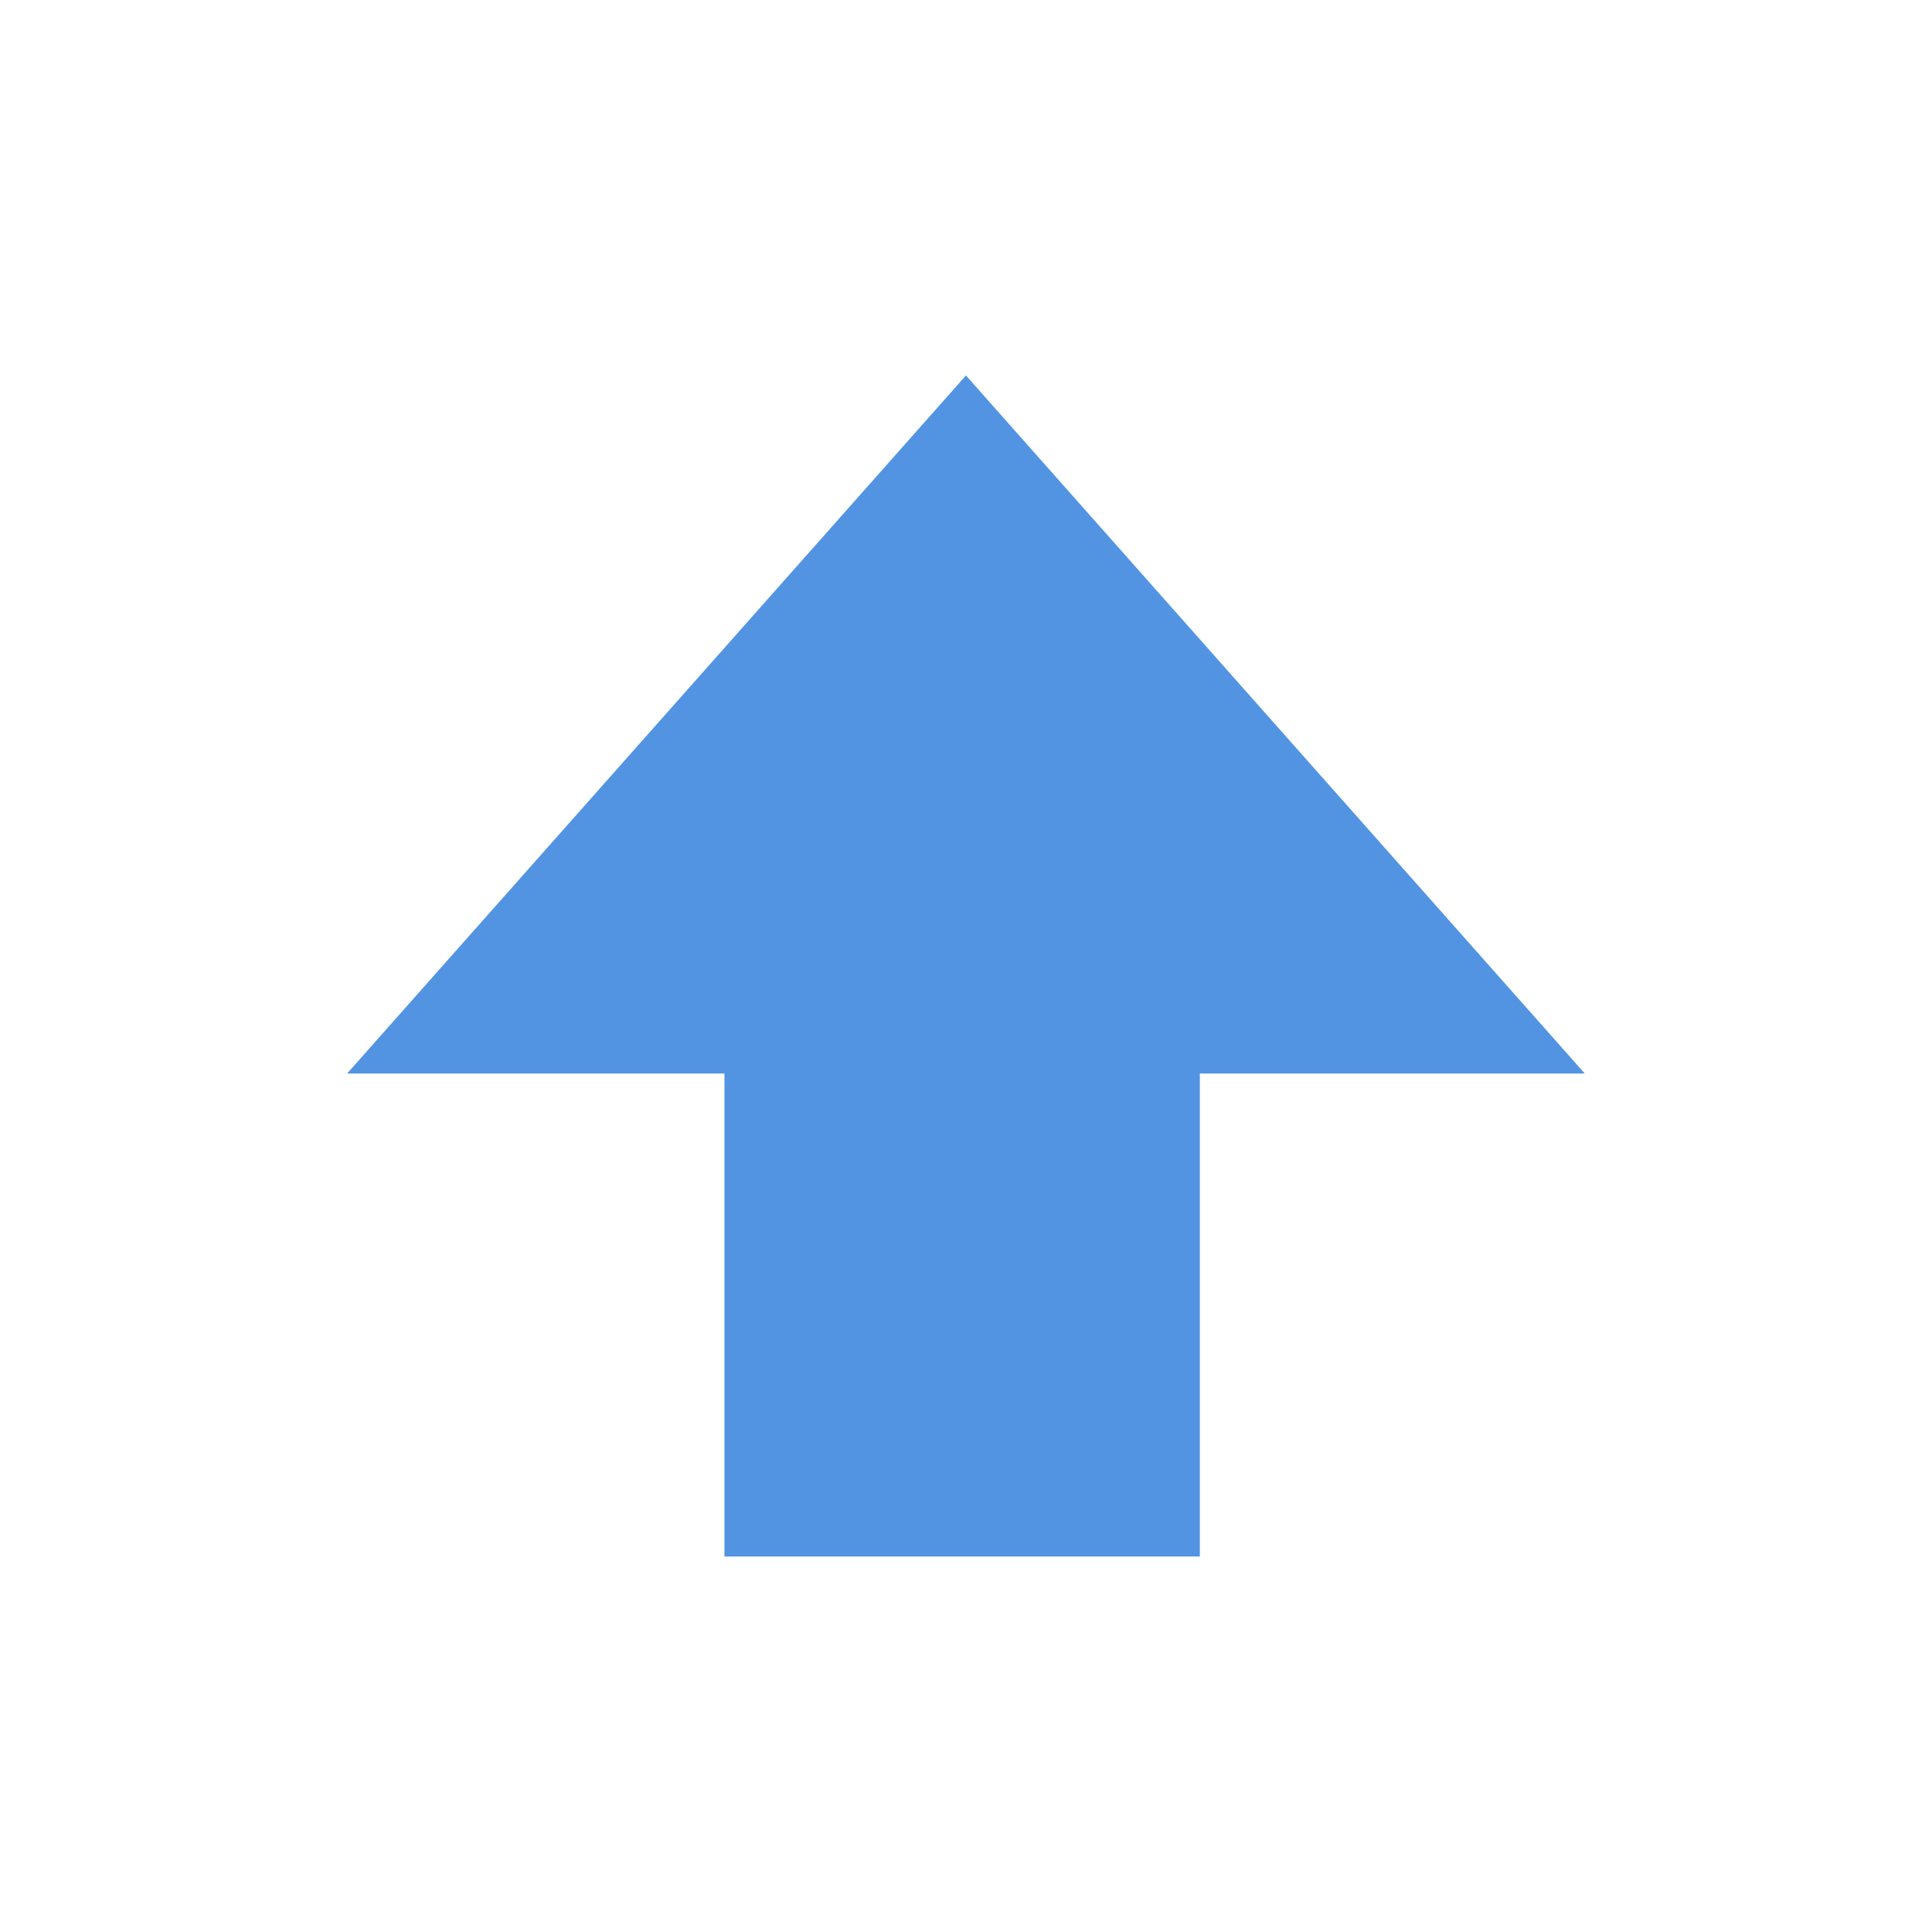
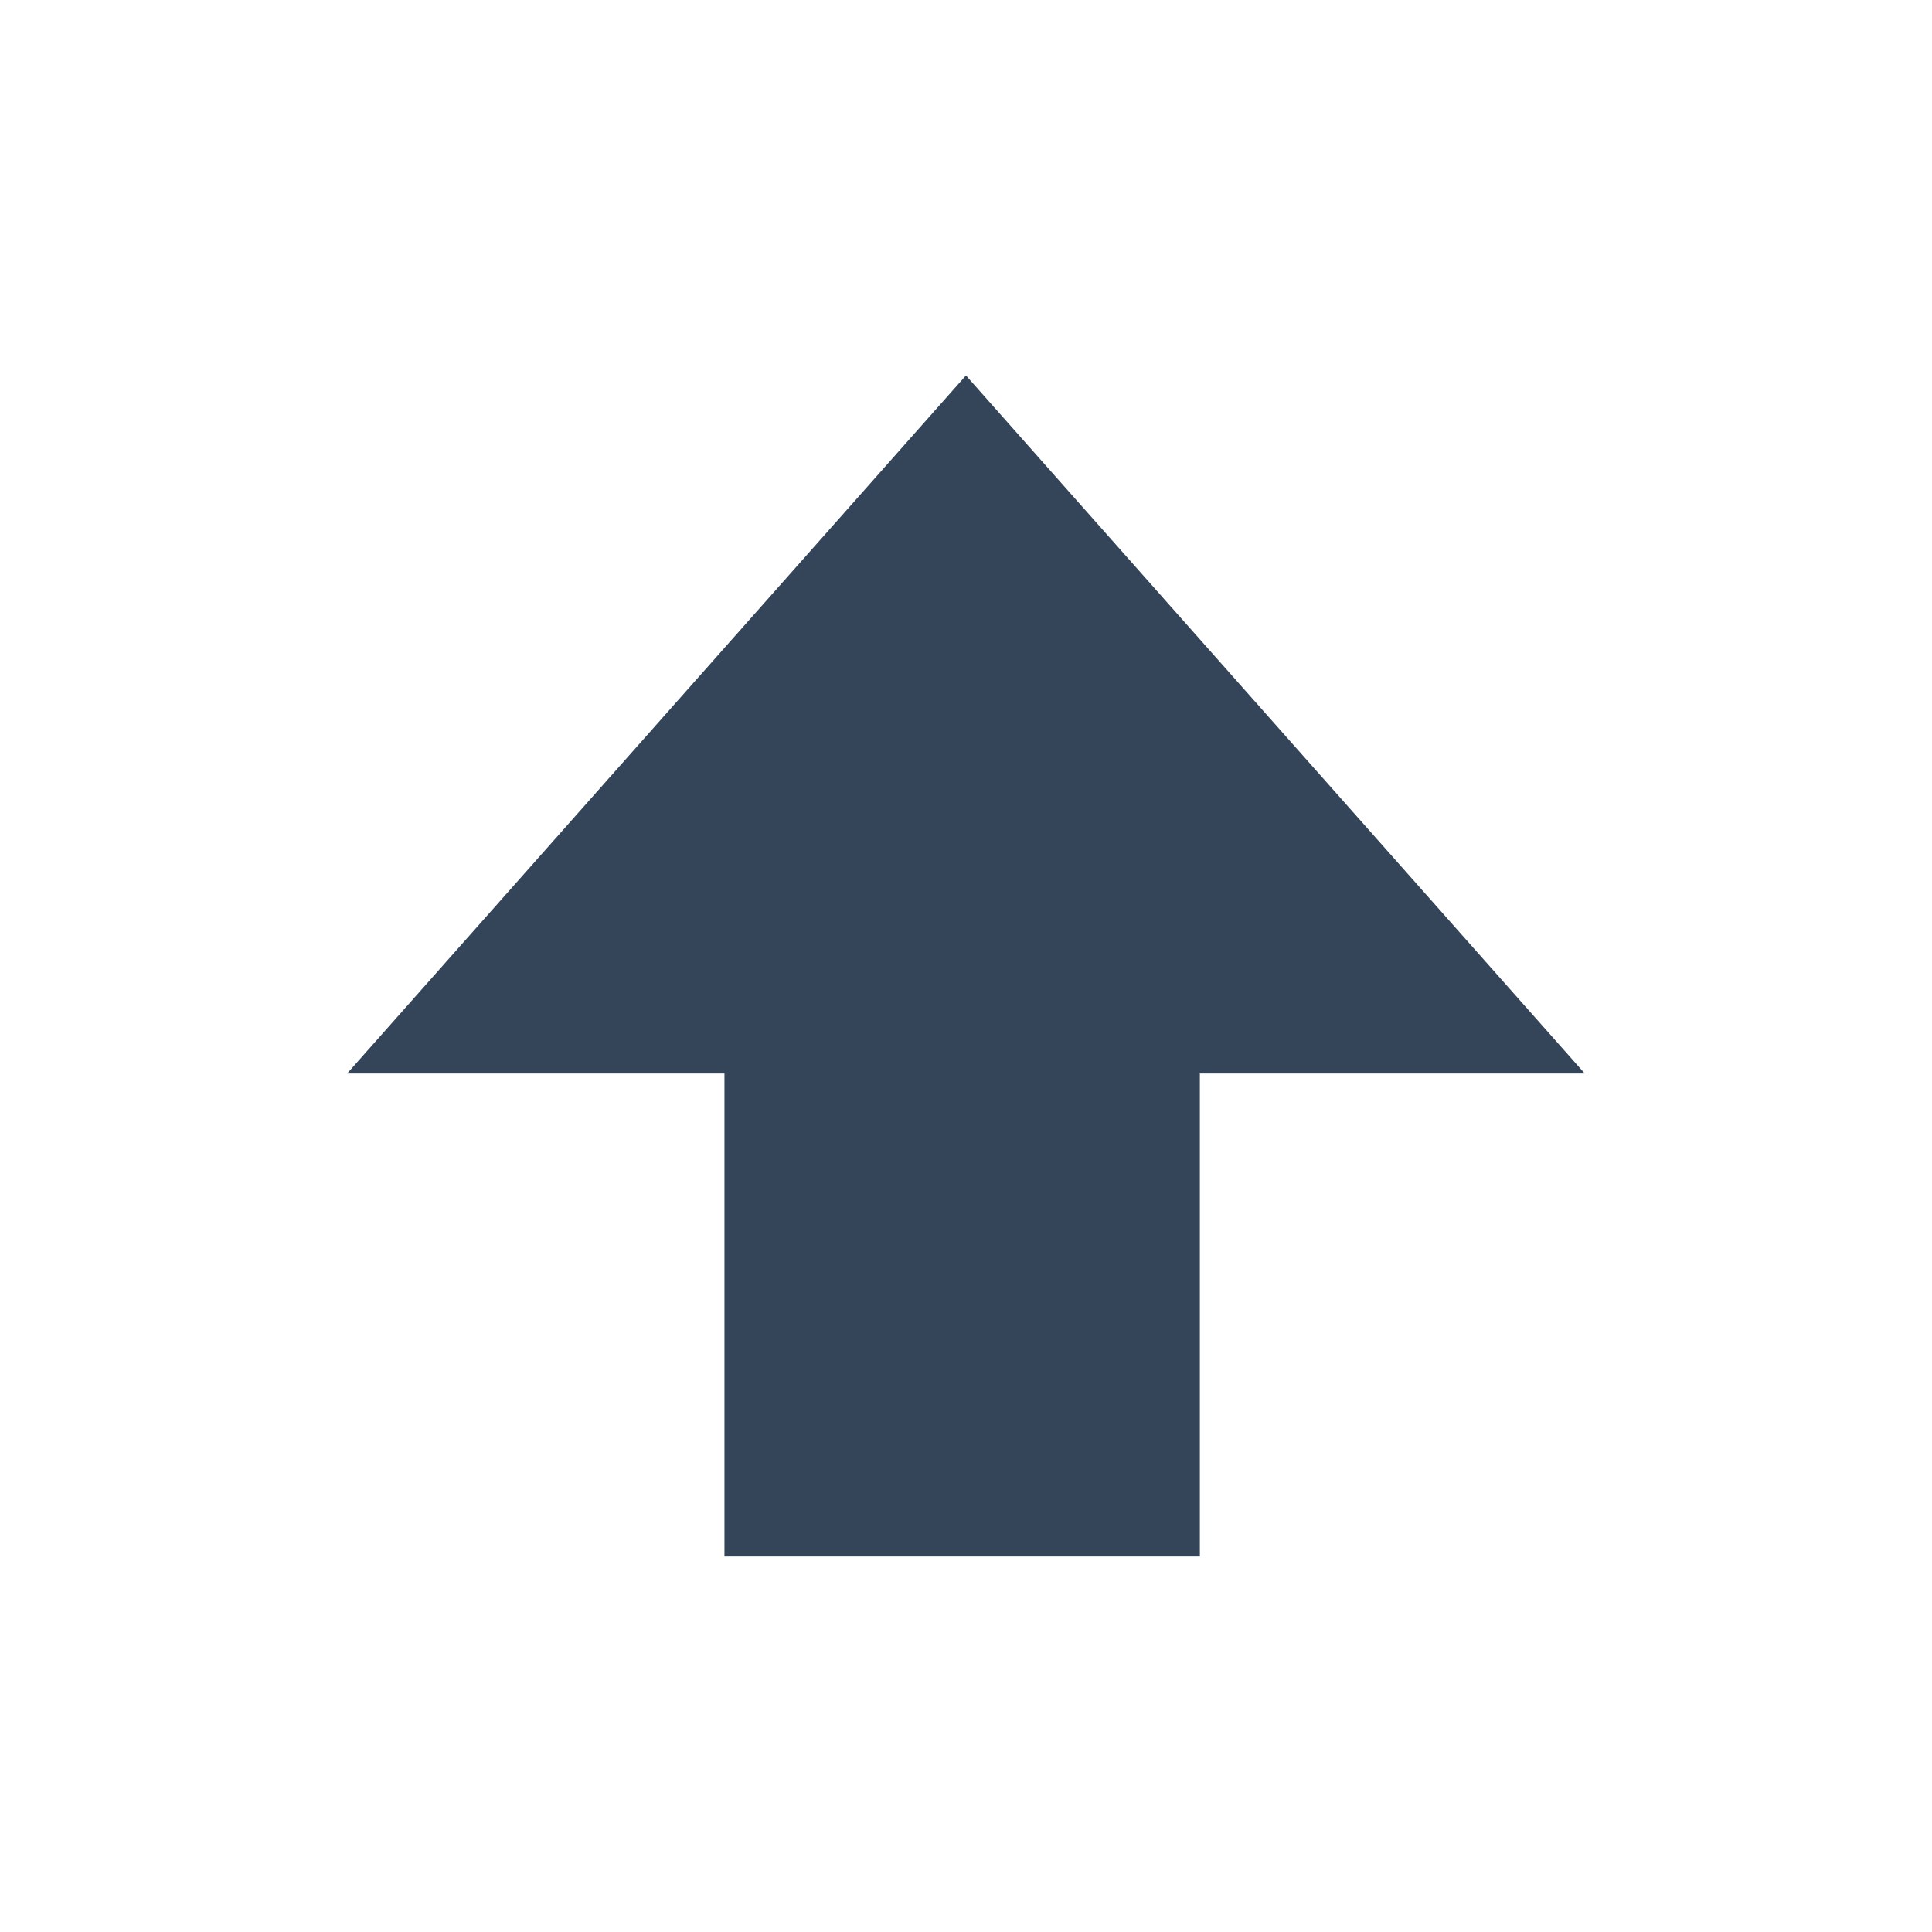
<svg xmlns="http://www.w3.org/2000/svg" xmlns:ns1="http://www.openswatchbook.org/uri/2009/osb" width="32" viewBox="0 0 32 32" version="1.1" id="svg7384" height="32">
  <defs id="defs7386">
    <linearGradient ns1:paint="solid" id="linearGradient19282" gradientTransform="matrix(-2.736579,0.2820293,-0.1890831,-0.9998832,239.5401,-879.4556)">
      <stop style="stop-color:#666666;stop-opacity:1;" offset="0" id="stop19284" />
    </linearGradient>
  </defs>
  <g transform="matrix(2,0,0,2,-282.0008,-1614.219)" style="display:inline;fill:#006098;fill-opacity:1" id="layer12">
-     <path id="path16548" d="m 147,820 v -4 h -3.125 l 5.125,-5.781 5.125,5.781 h -3.188 v 4 z" style="color:#000000;display:inline;overflow:visible;visibility:visible;fill:#5294e2;fill-opacity:1;stroke:none;stroke-width:2;marker:none;enable-background:new" />
+     <path id="path16548" d="m 147,820 v -4 h -3.125 l 5.125,-5.781 5.125,5.781 h -3.188 v 4 z" style="color:#000000;display:inline;overflow:visible;visibility:visible;fill:#34455A;fill-opacity:1;stroke:none;stroke-width:2;marker:none;enable-background:new" />
  </g>
</svg>
